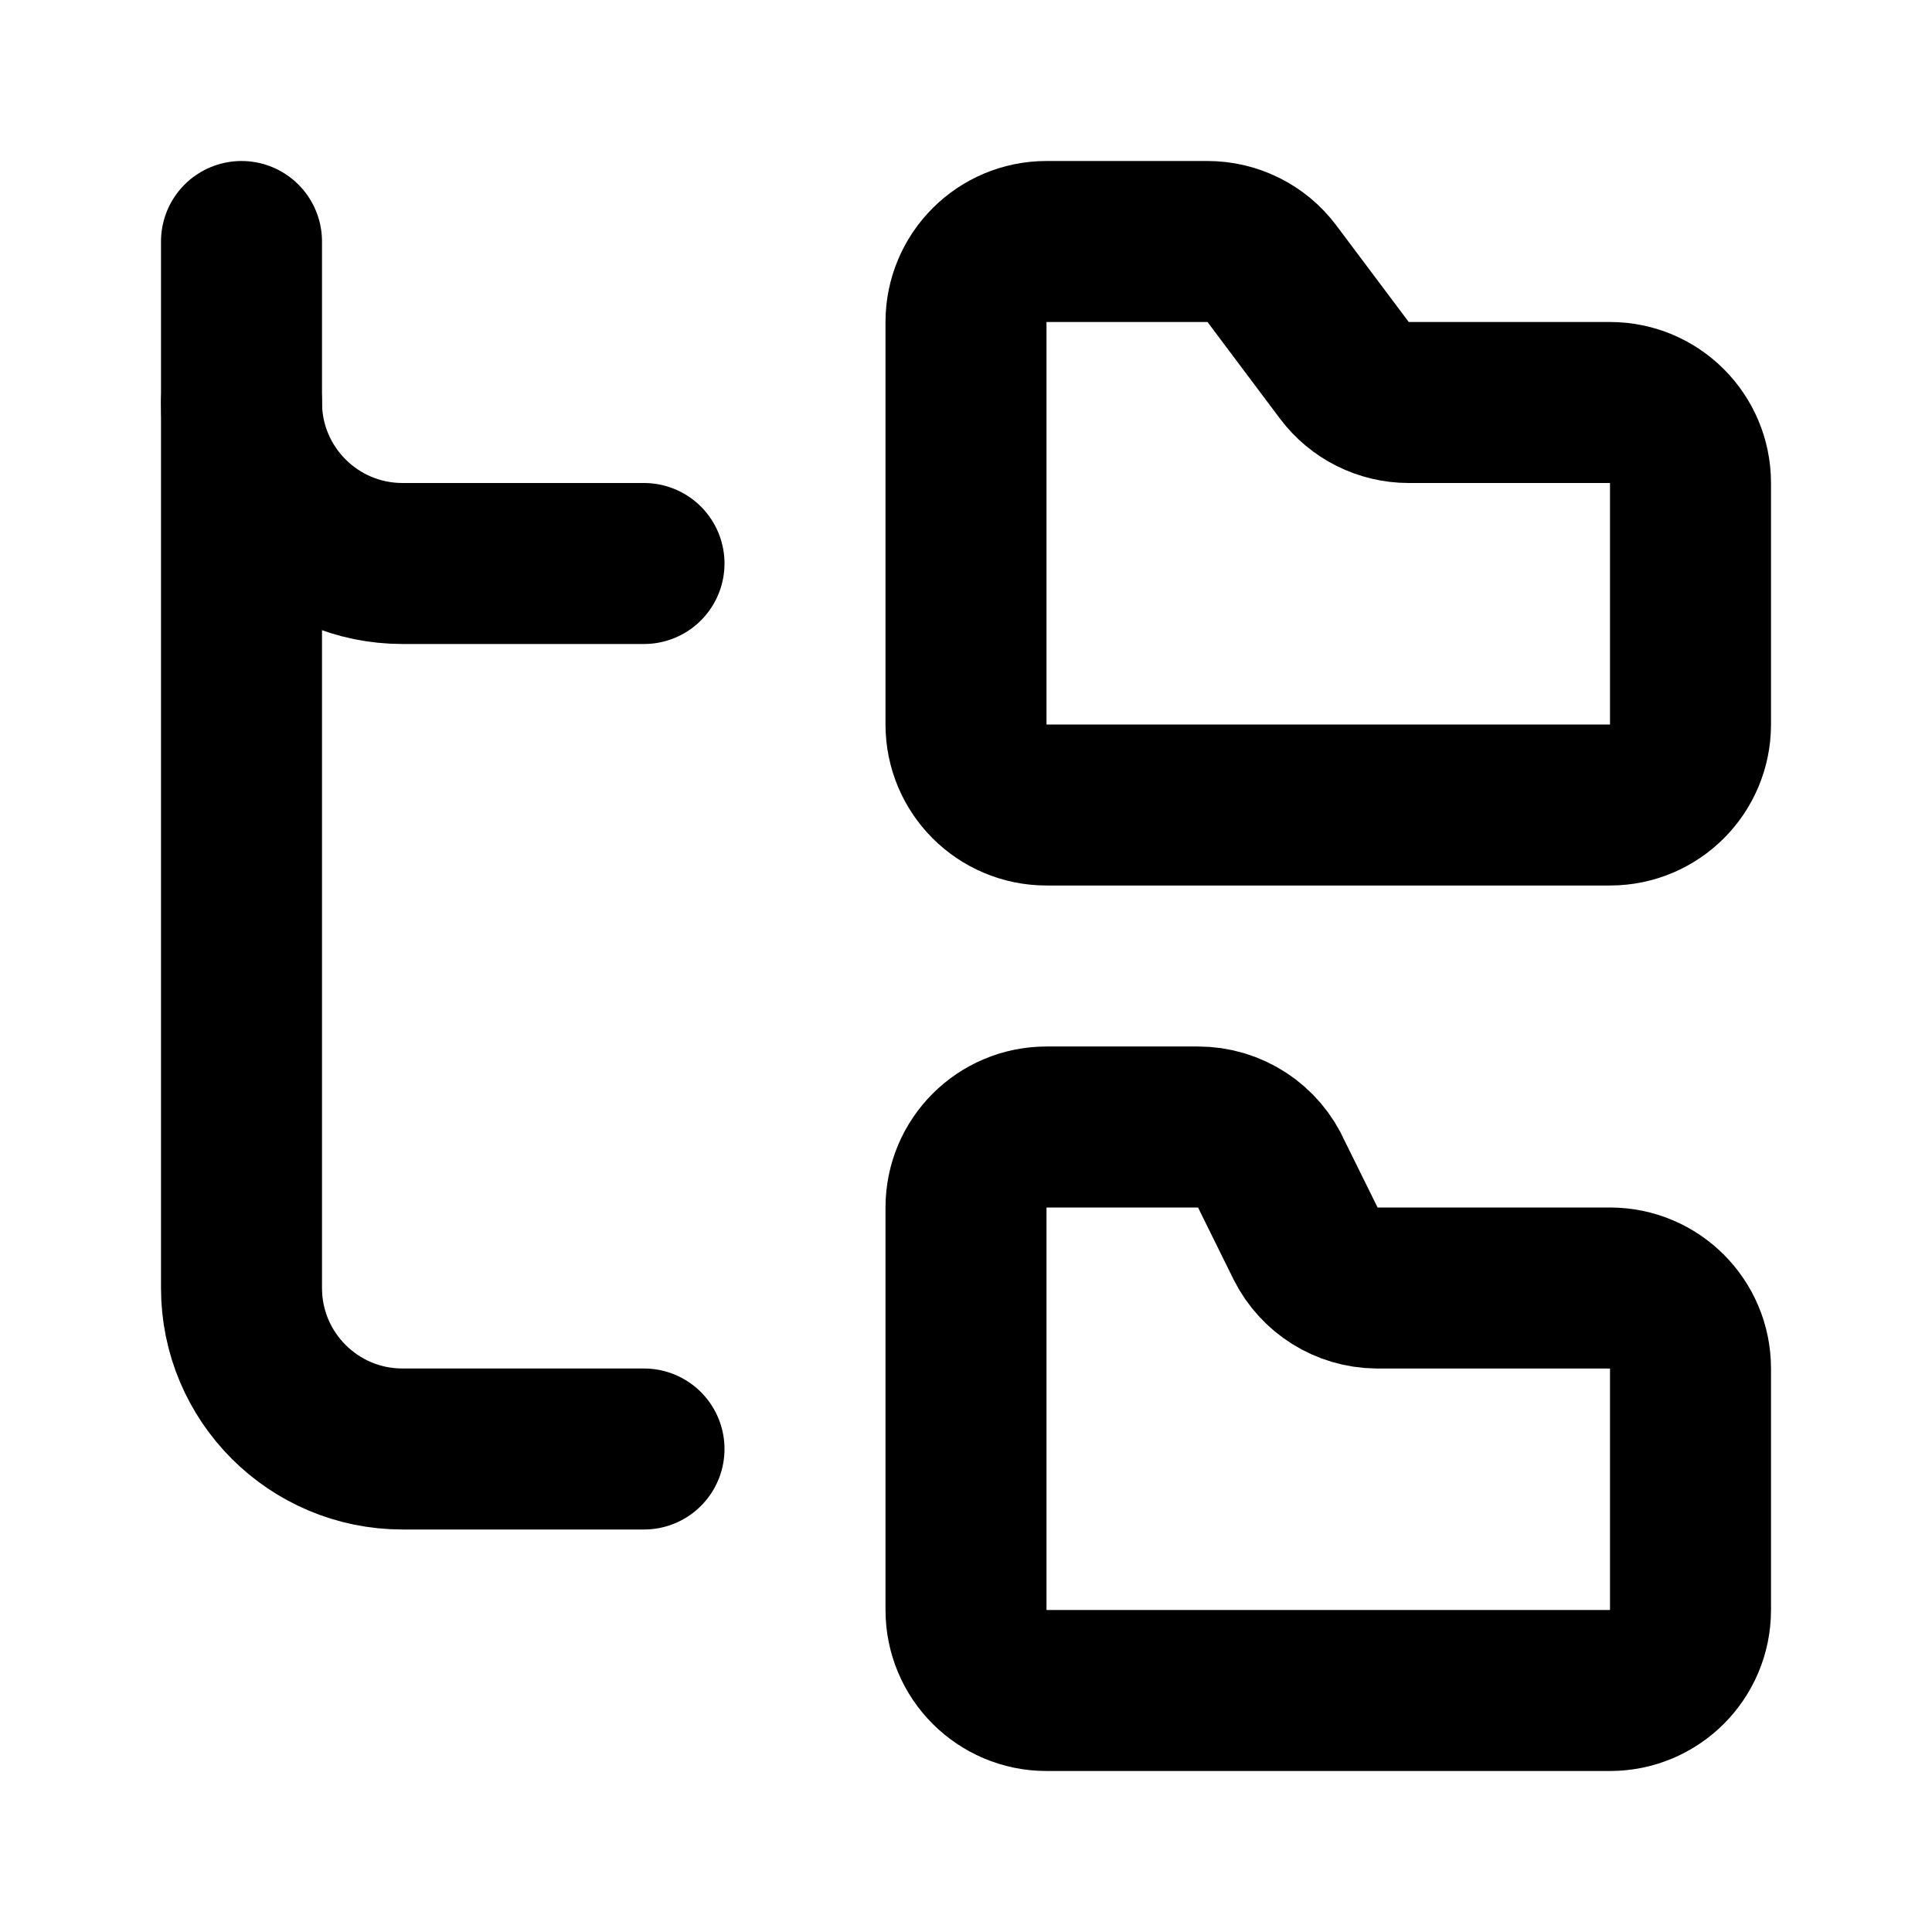
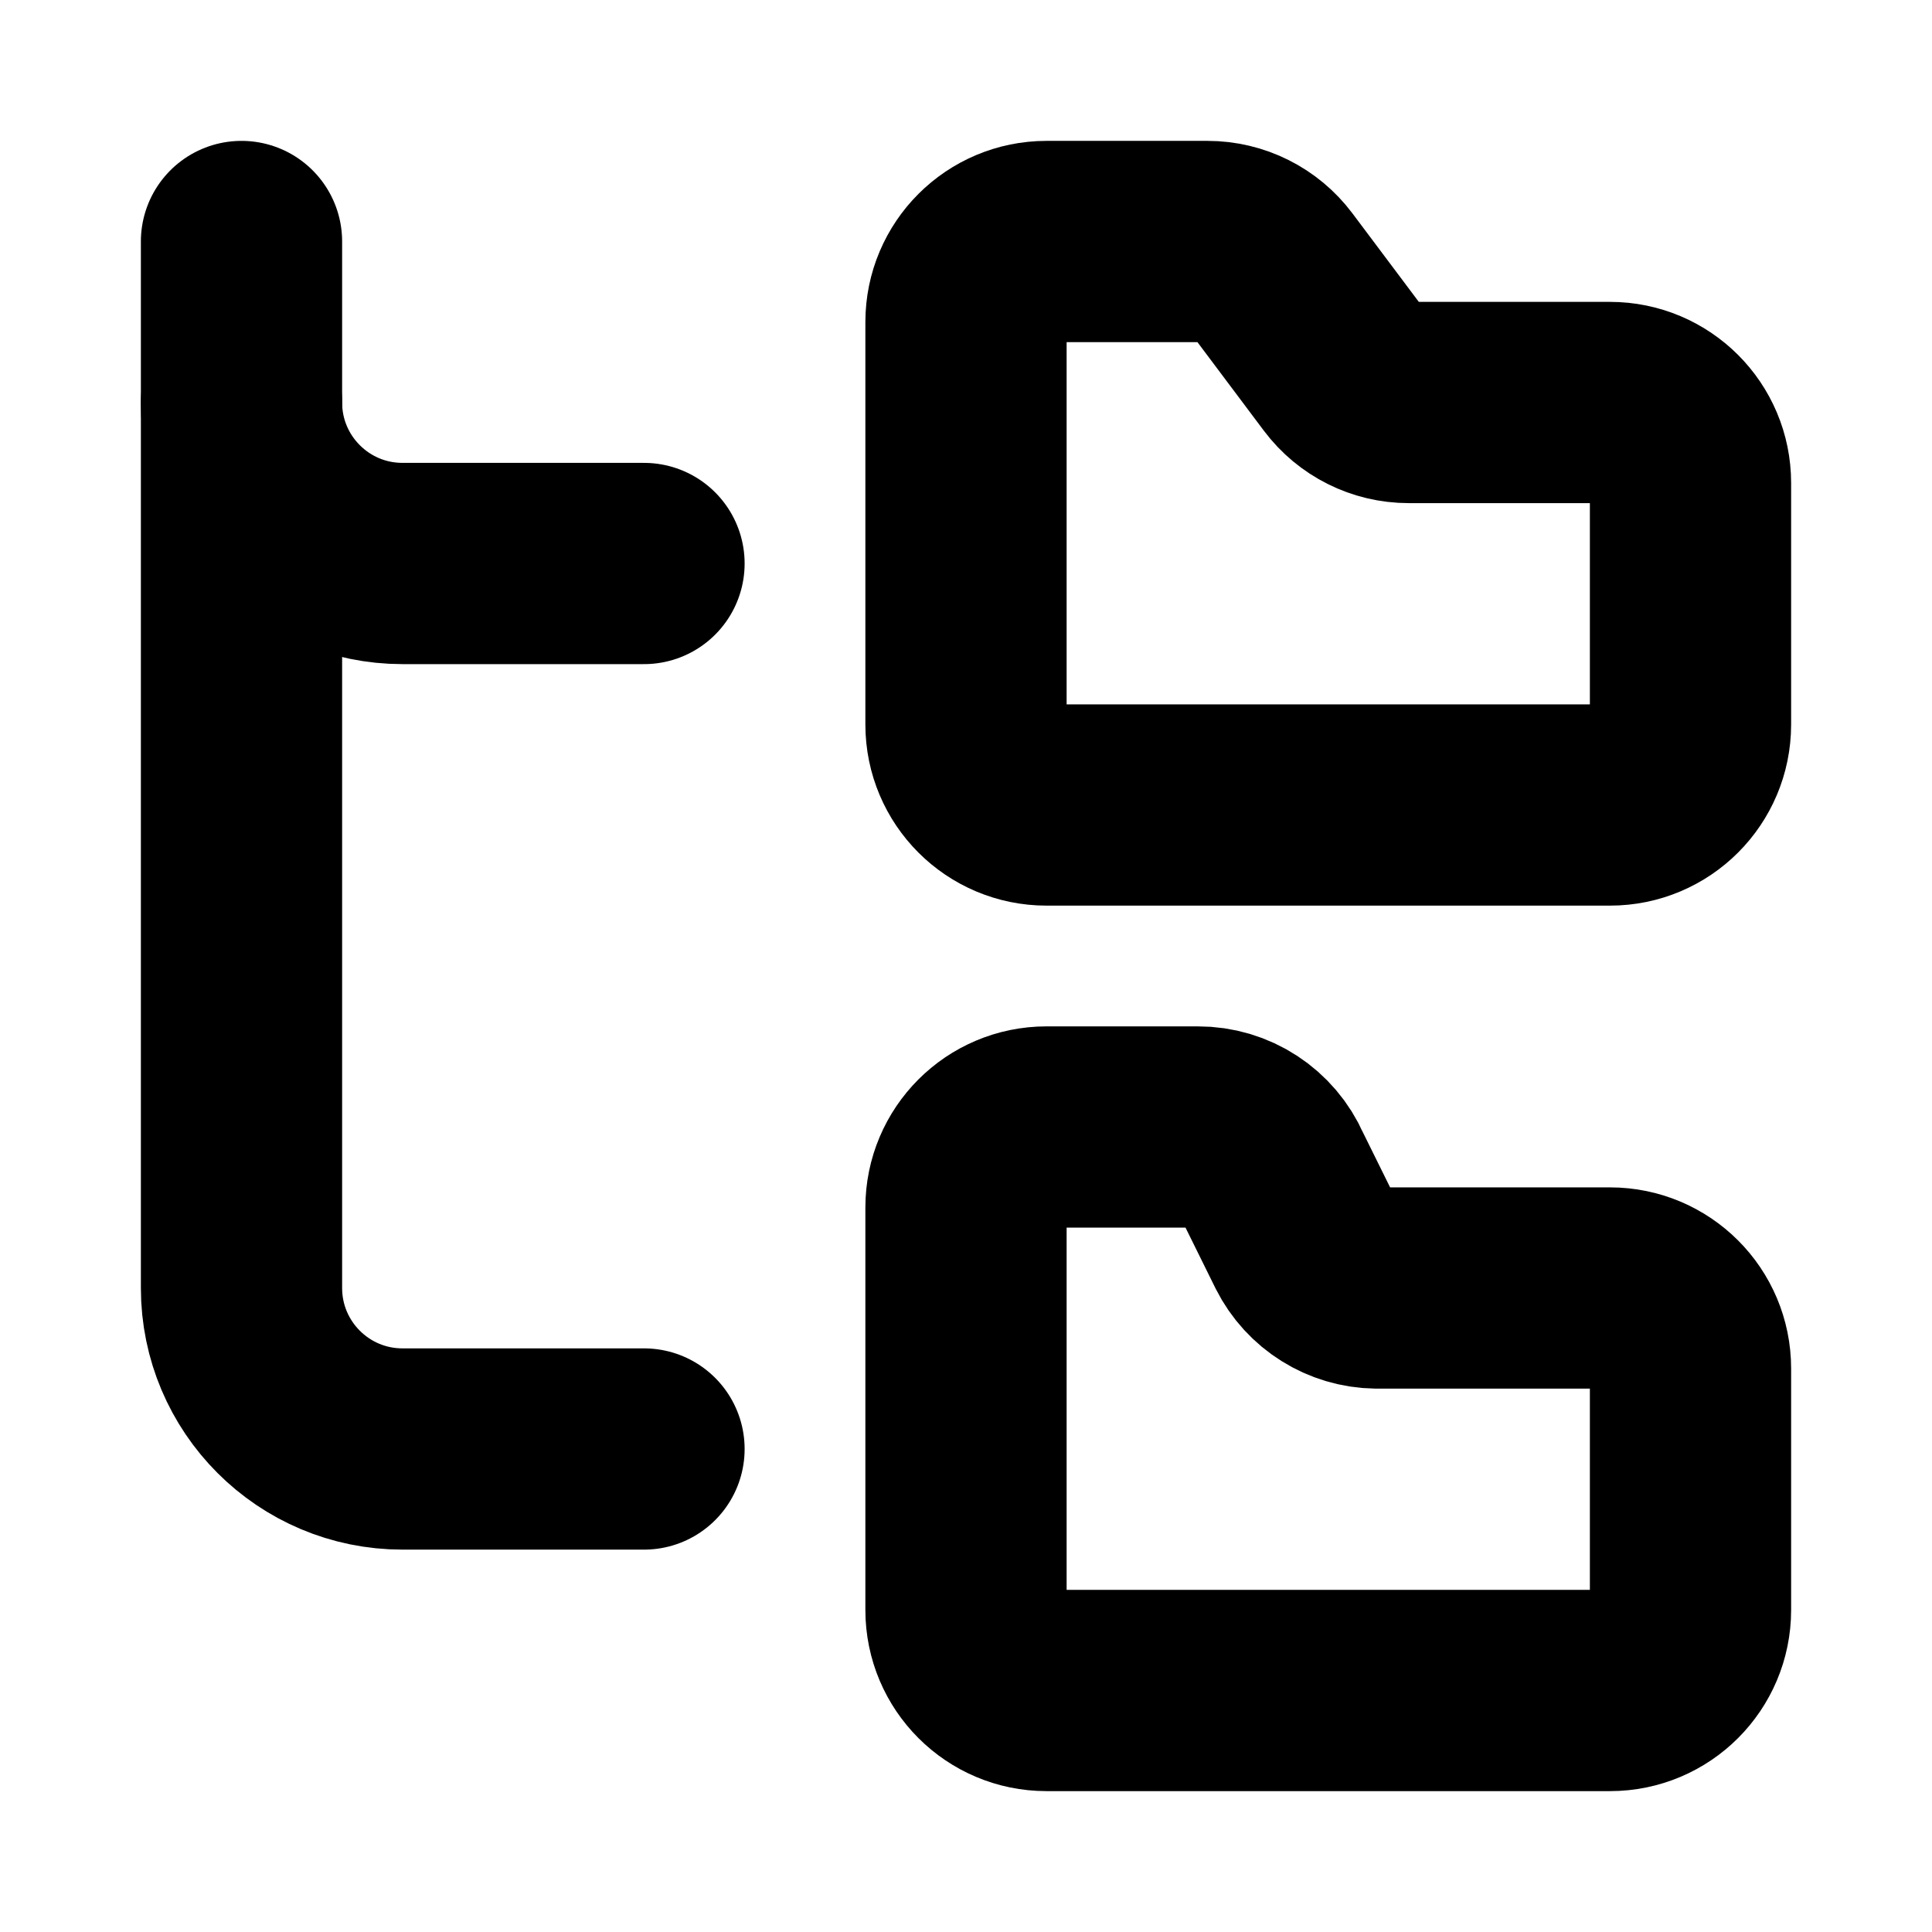
- <svg xmlns="http://www.w3.org/2000/svg" viewBox="0 0 24 24" fill="none" stroke="black" stroke-width="2" stroke-linecap="round" stroke-linejoin="round">
+ <svg xmlns="http://www.w3.org/2000/svg" viewBox="0 0 24 24" fill="none" stroke="black" stroke-width="2.5" stroke-linecap="round" stroke-linejoin="round">
  <path d="M20 10a1 1 0 0 0 1-1V6a1 1 0 0 0-1-1h-2.5a1 1 0 0 1-.8-.4l-.9-1.2A1 1 0 0 0 15 3h-2a1 1 0 0 0-1 1v5a1 1 0 0 0 1 1Z" />
  <path d="M20 21a1 1 0 0 0 1-1v-3a1 1 0 0 0-1-1h-2.9a1 1 0 0 1-.88-.55l-.42-.85a1 1 0 0 0-.92-.6H13a1 1 0 0 0-1 1v5a1 1 0 0 0 1 1Z" />
  <path d="M3 5a2 2 0 0 0 2 2h3" />
  <path d="M3 3v13a2 2 0 0 0 2 2h3" />
</svg>
